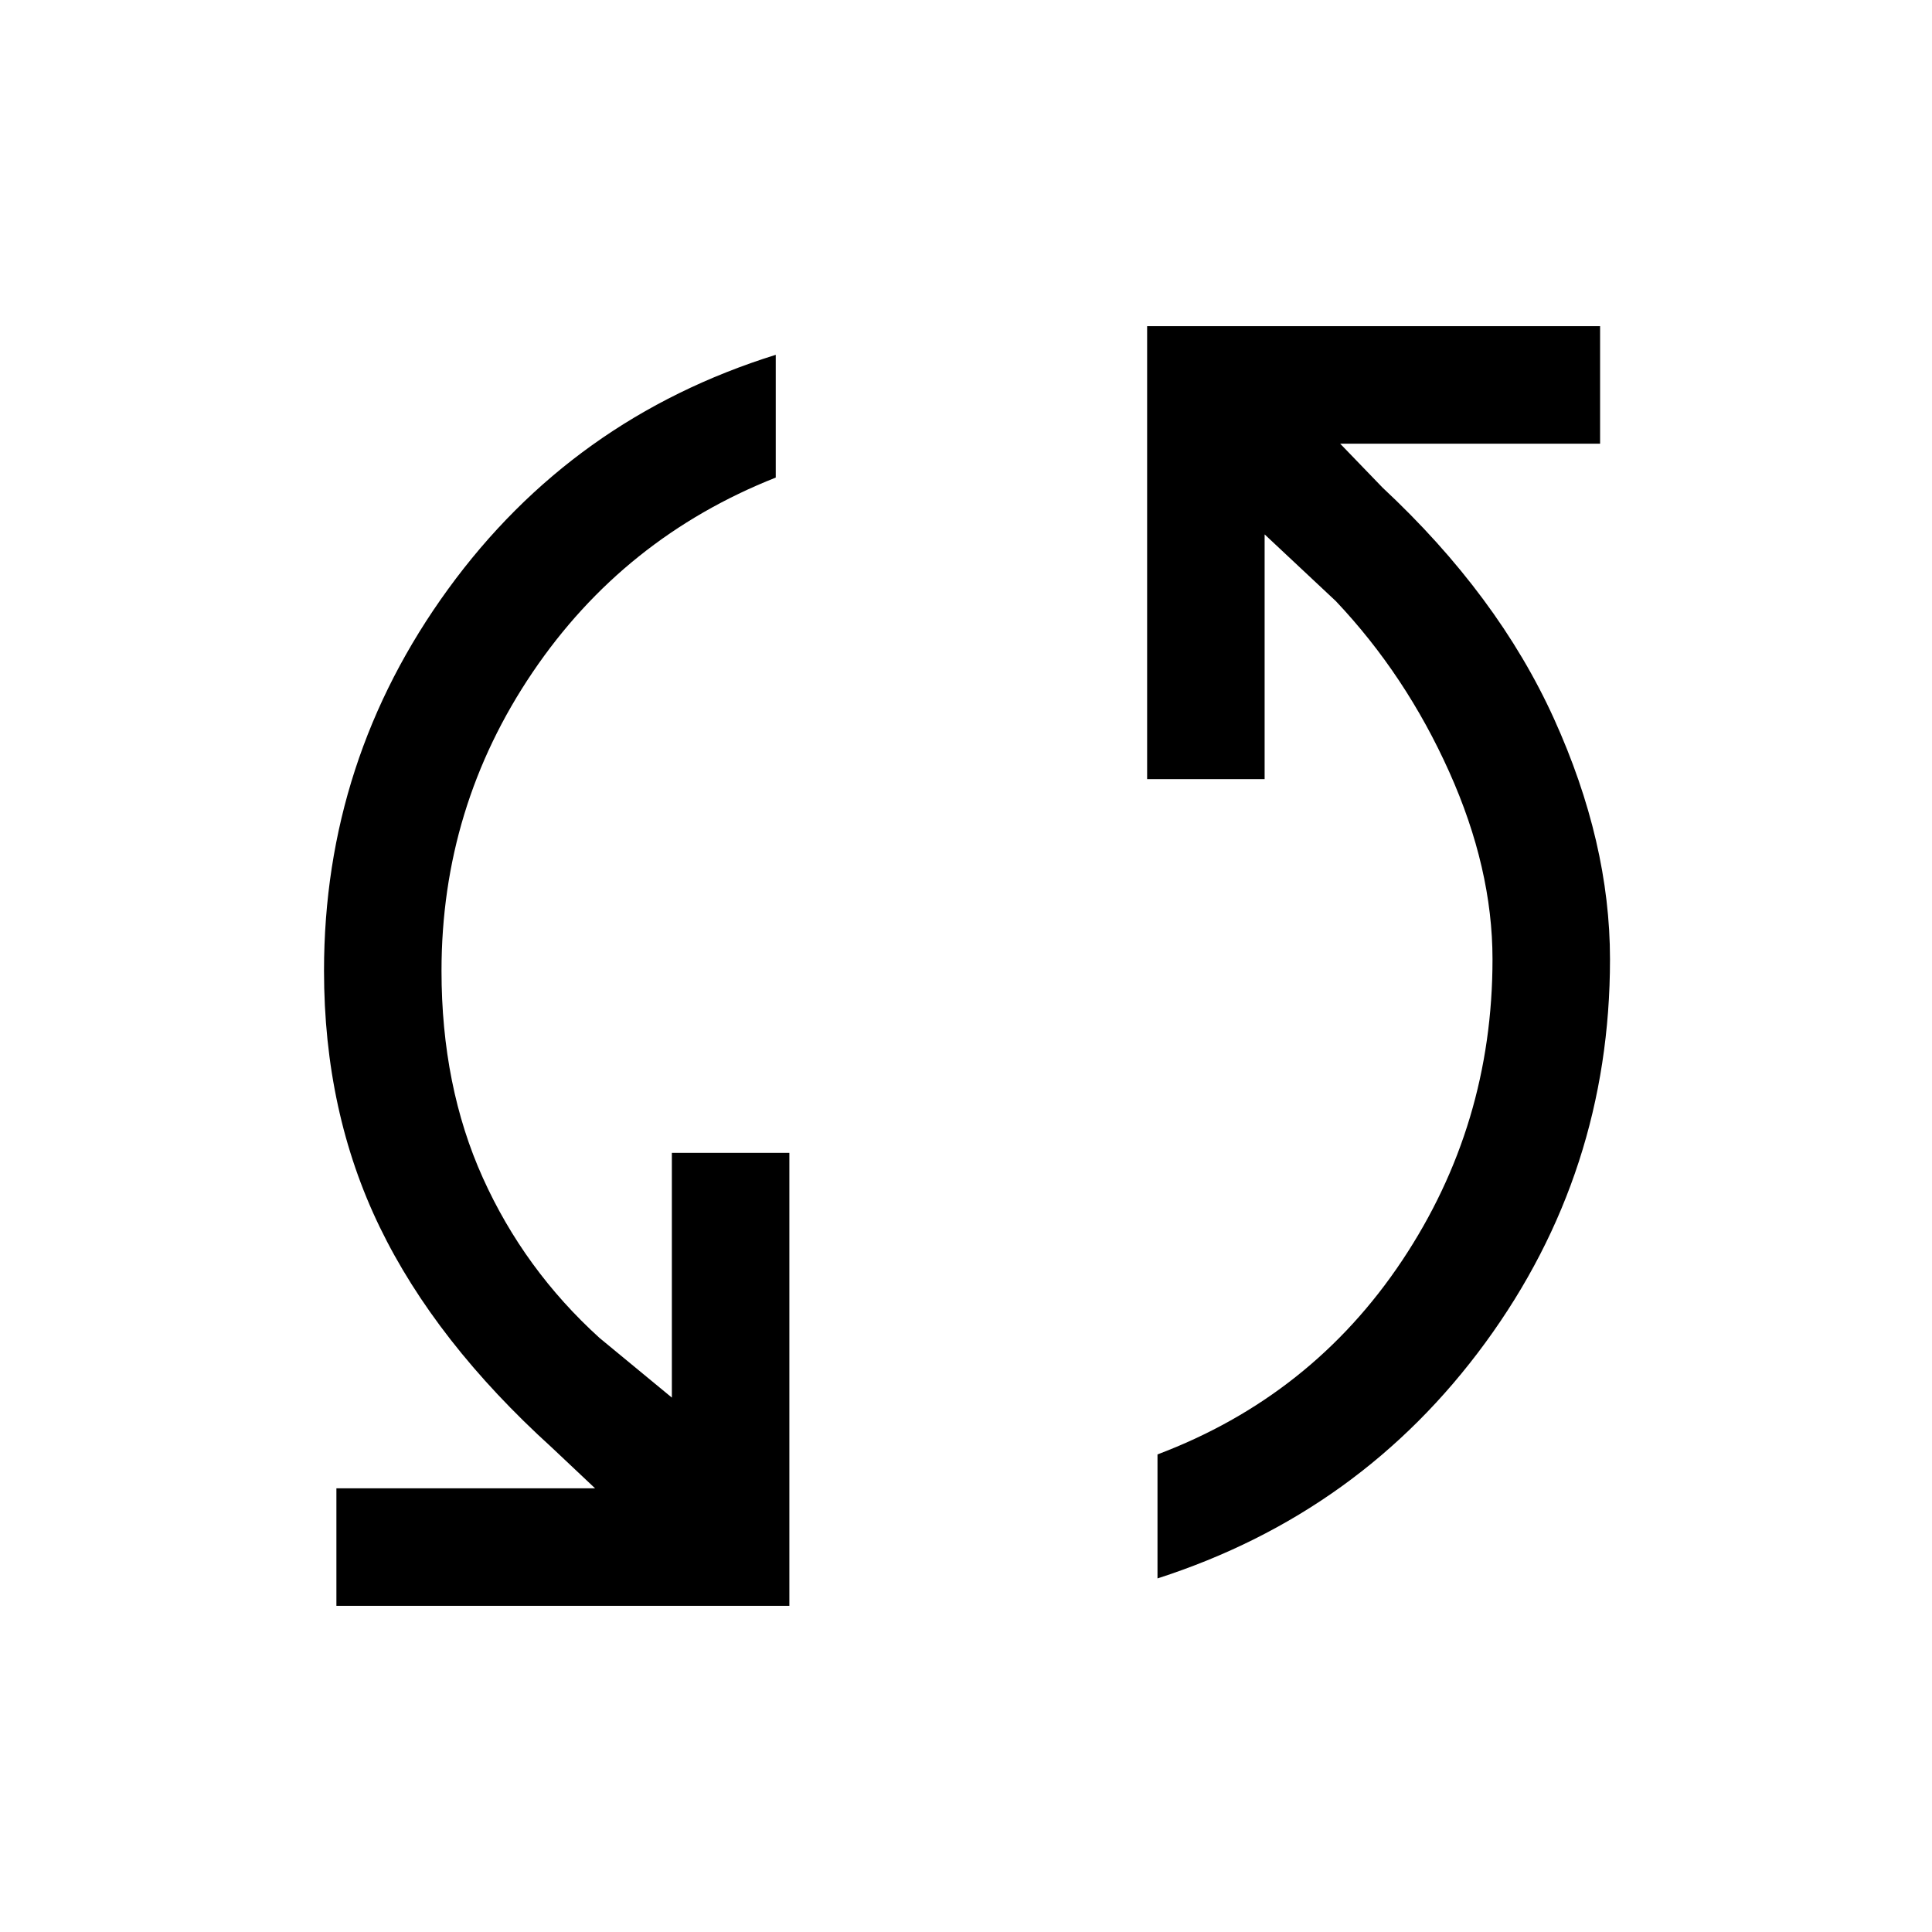
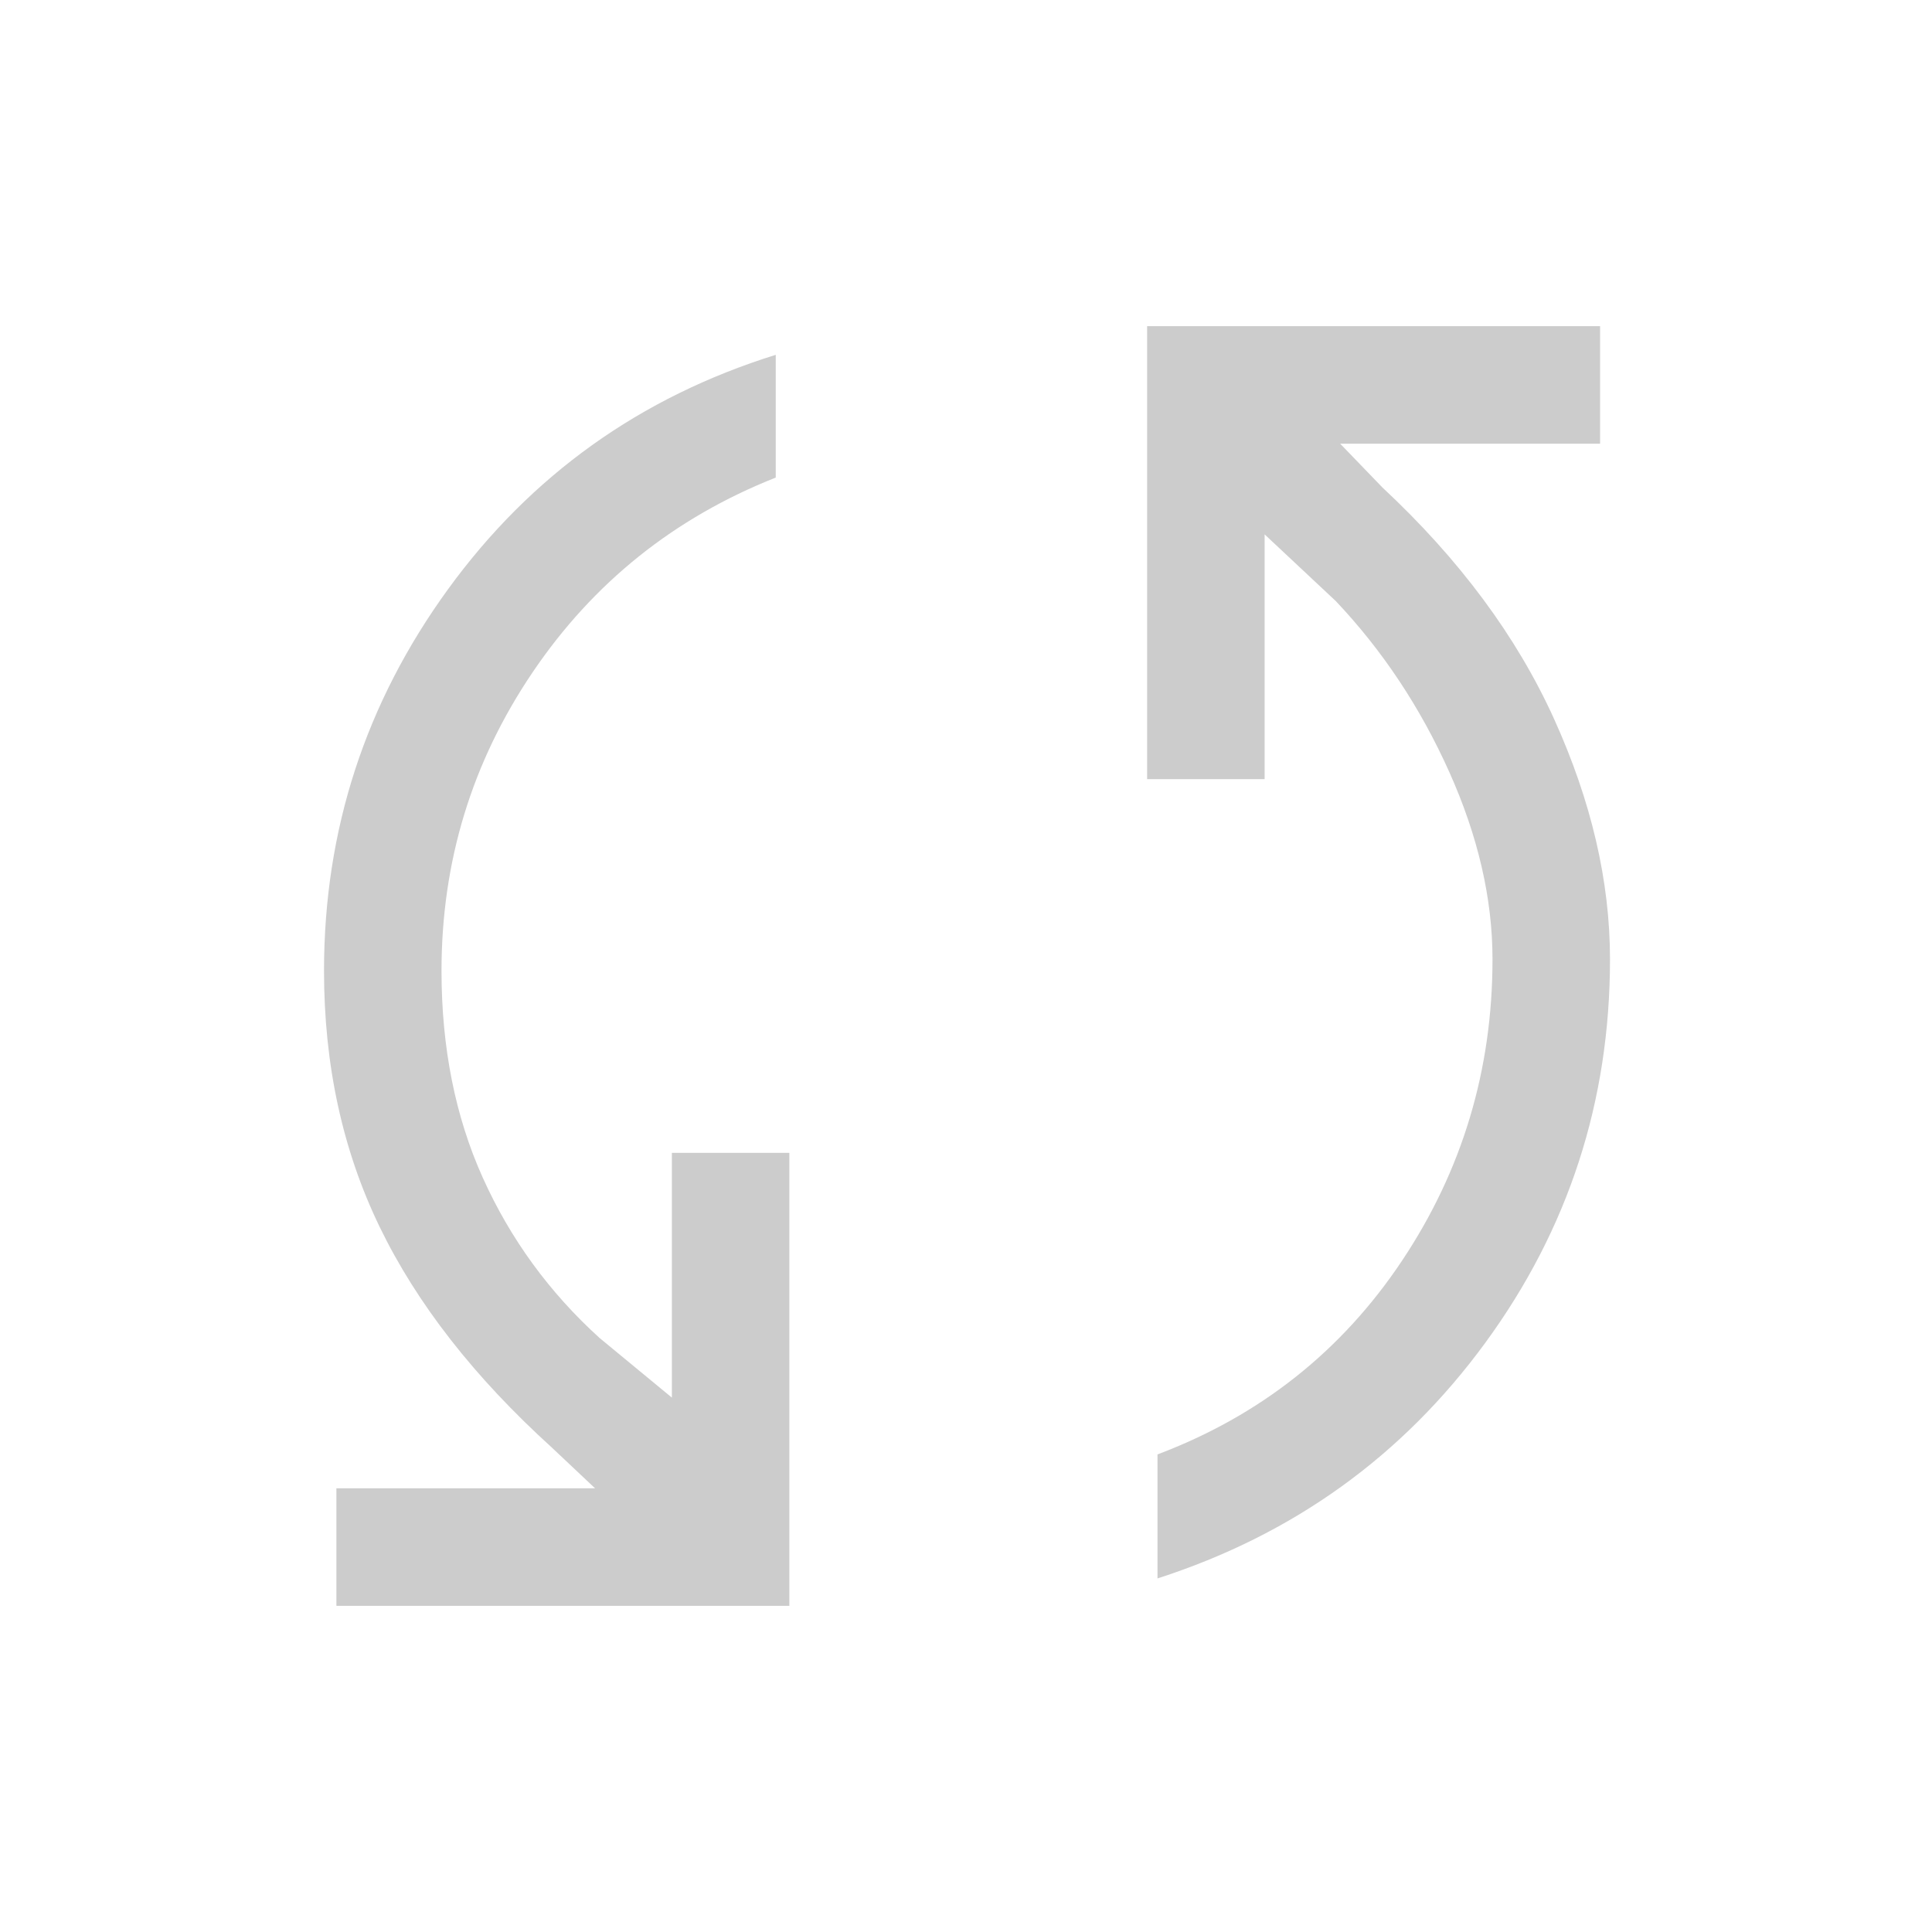
- <svg xmlns="http://www.w3.org/2000/svg" height="48" viewBox="0 -960 960 960" width="48">
-   <path d="M167.155-162.078v-58.383h128.538l-21.462-20.232q-57.846-52.462-85.538-109.577-27.692-57.115-27.692-127.345 0-104.846 61.692-189.692t162.768-116.384v60.998q-75.615 29.924-120.846 96.808-45.231 66.885-45.231 148.27 0 57.307 20.539 102.884 20.538 45.577 57.923 79.5l36 29.694v-121.616h58.384v225.075H167.155Zm407.999-13.615v-61.614q76.616-28.924 121.539-96.308 44.923-67.385 44.923-149.77 0-45.154-21.539-93.154-21.538-48-56.307-84.769l-35.386-33.155v121.616h-58.383v-225.075h225.075v58.383H665.922L687-717.691q57.384 53.538 85.192 114.884 27.807 61.346 27.807 119.422 0 105.846-61.884 190.5-61.884 84.653-162.961 117.192Z" />
+ <svg xmlns="http://www.w3.org/2000/svg" height="48" viewBox="0 -960 960 960" width="48" fill="#cccccc">
+   <path d="M167.155-162.078v-58.383h128.538l-21.462-20.232q-57.846-52.462-85.538-109.577-27.692-57.115-27.692-127.345 0-104.846 61.692-189.692t162.768-116.384v60.998q-75.615 29.924-120.846 96.808-45.231 66.885-45.231 148.27 0 57.307 20.539 102.884 20.538 45.577 57.923 79.5l36 29.694v-121.616h58.384v225.075H167.155Zm407.999-13.615v-61.614q76.616-28.924 121.539-96.308 44.923-67.385 44.923-149.77 0-45.154-21.539-93.154-21.538-48-56.307-84.769l-35.386-33.155v121.616h-58.383v-225.075h225.075v58.383H665.922L687-717.691q57.384 53.538 85.192 114.884 27.807 61.346 27.807 119.422 0 105.846-61.884 190.5-61.884 84.653-162.961 117.192Z" fill="#cccccc" />
</svg>
